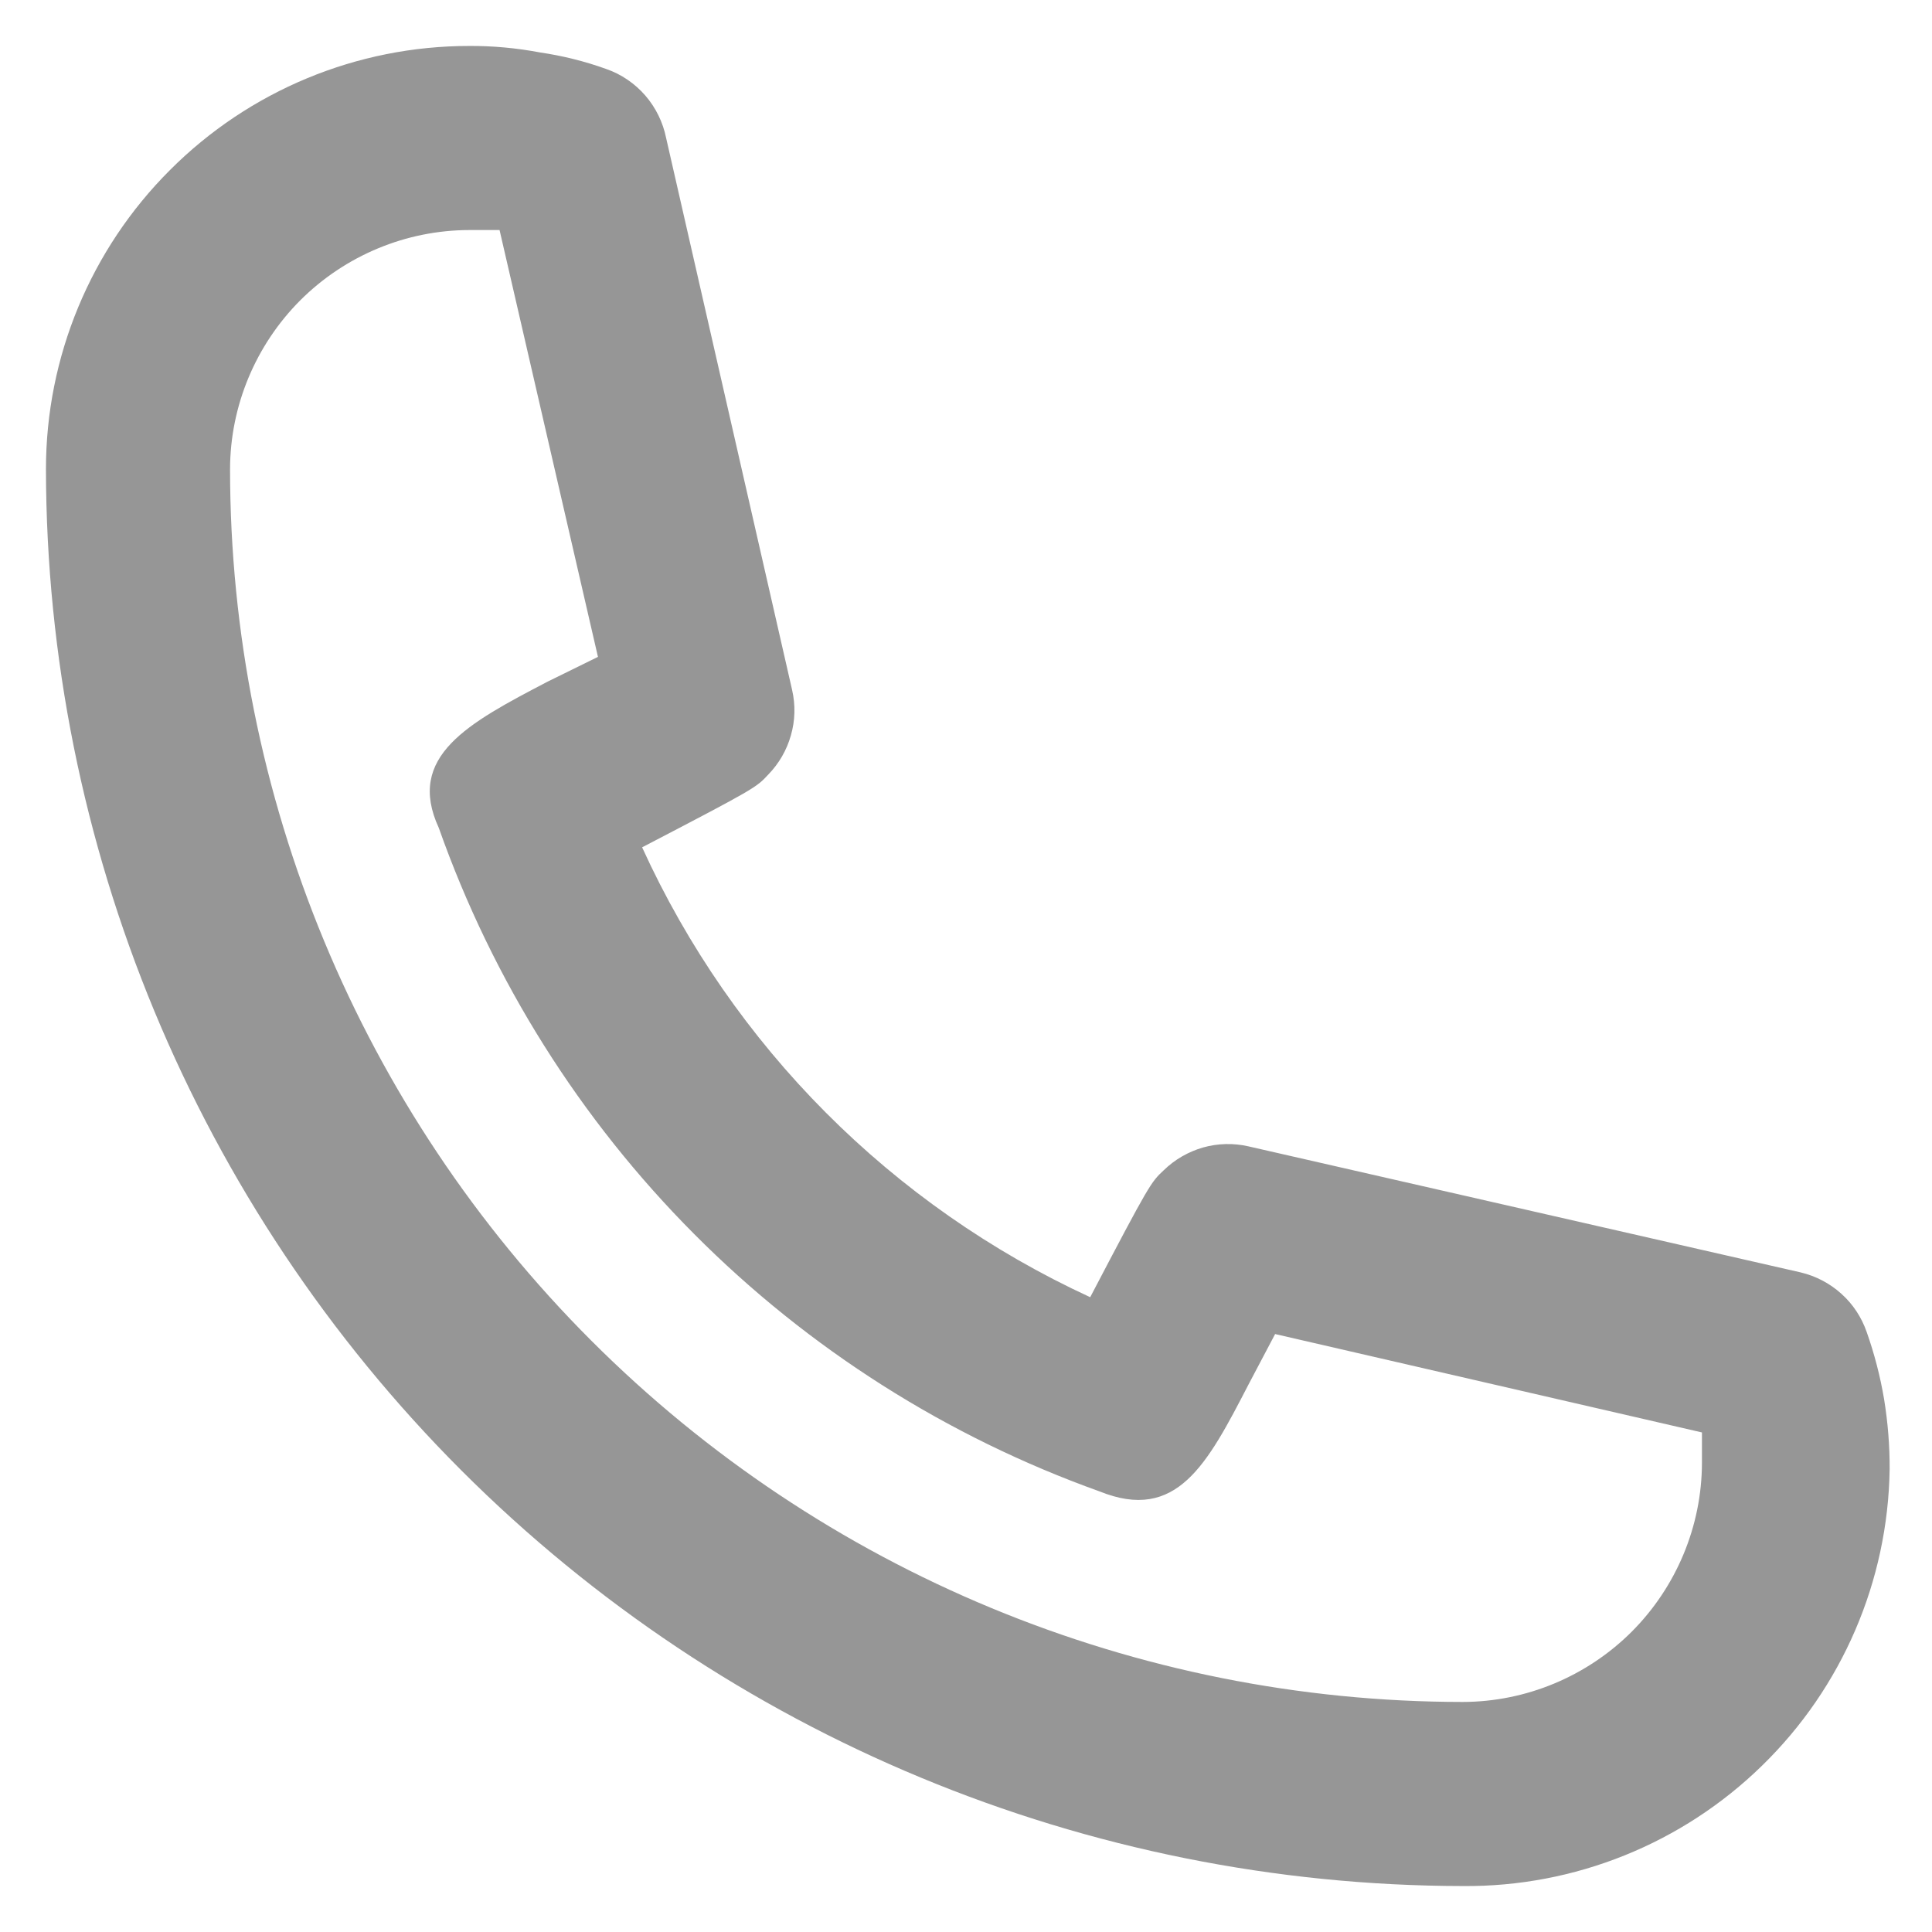
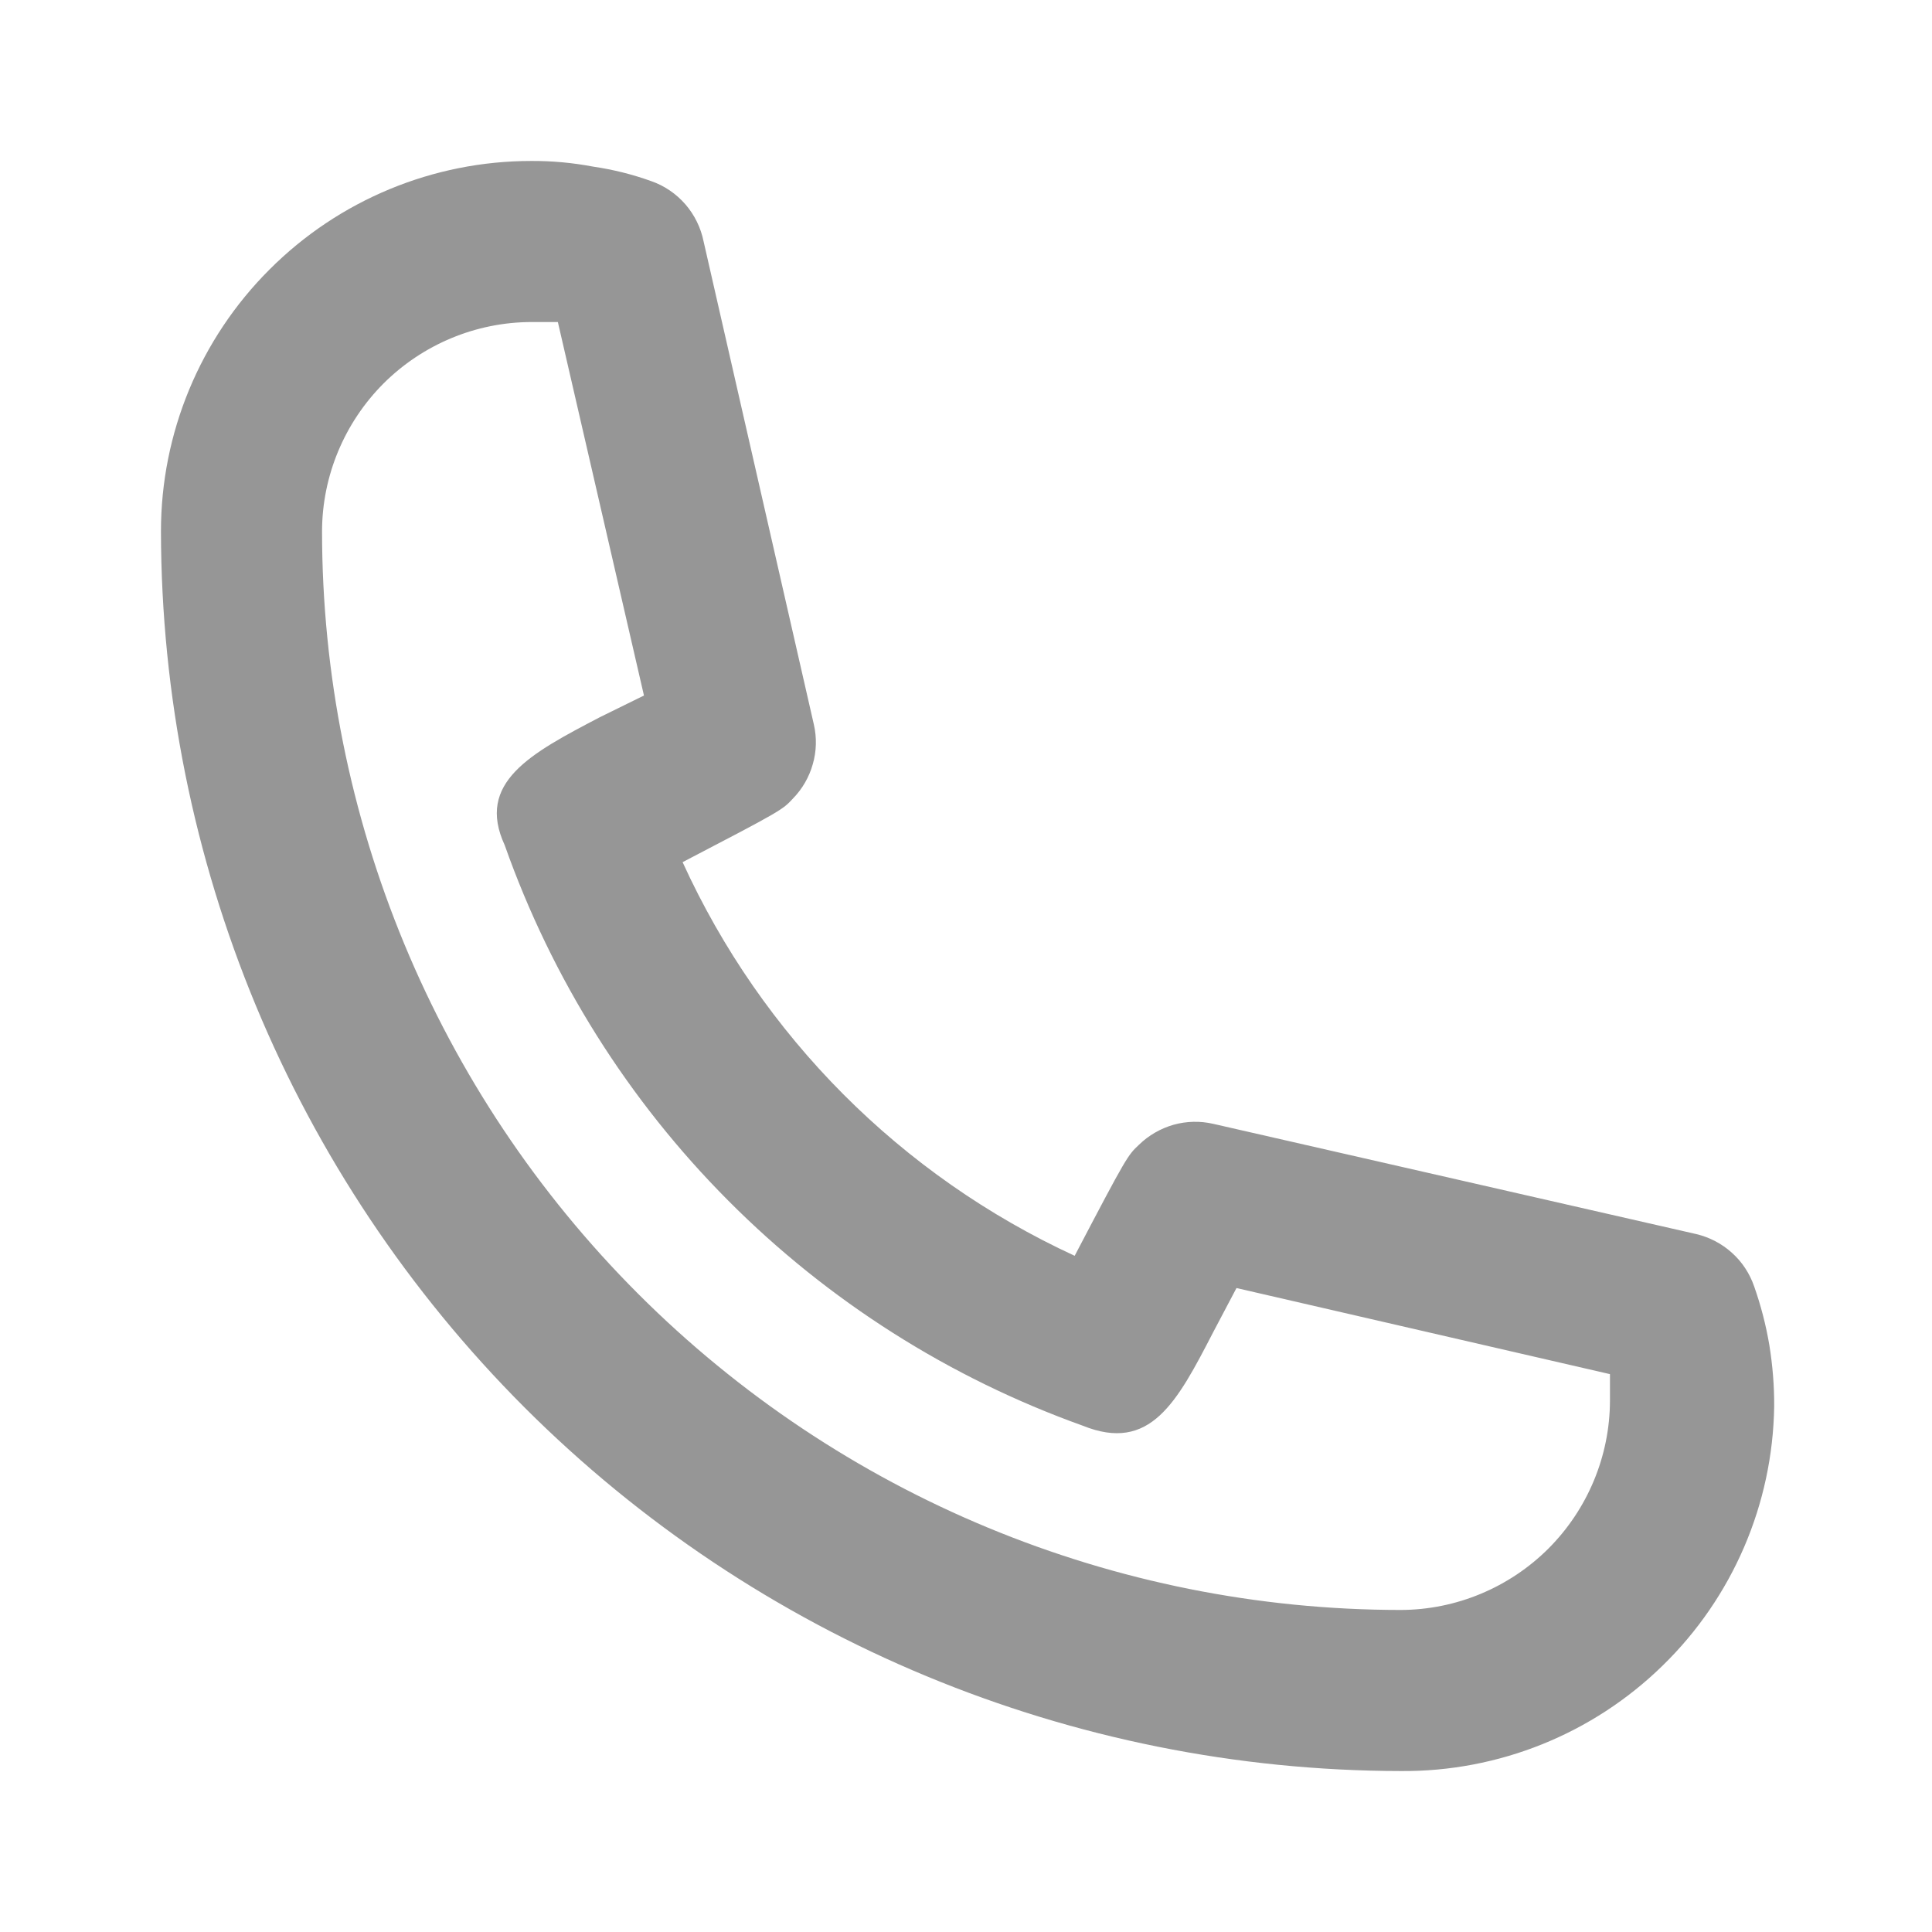
- <svg xmlns="http://www.w3.org/2000/svg" width="14" height="14" viewBox="0 0 14 14" fill="none">
-   <path d="M10.6 13.667C7.878 13.663 5.269 12.58 3.344 10.656C1.42 8.731 0.337 6.122 0.333 3.4C0.333 2.587 0.656 1.807 1.232 1.232C1.807 0.656 2.587 0.333 3.4 0.333C3.572 0.332 3.744 0.348 3.913 0.38C4.077 0.404 4.238 0.444 4.393 0.5C4.503 0.538 4.6 0.605 4.676 0.692C4.752 0.78 4.804 0.886 4.827 1L5.74 5C5.765 5.109 5.762 5.222 5.731 5.329C5.701 5.436 5.644 5.534 5.567 5.613C5.48 5.707 5.473 5.713 4.653 6.14C5.31 7.581 6.462 8.737 7.9 9.4C8.333 8.573 8.34 8.567 8.433 8.48C8.513 8.402 8.611 8.346 8.718 8.315C8.825 8.285 8.938 8.282 9.047 8.307L13.047 9.22C13.157 9.246 13.259 9.299 13.343 9.375C13.427 9.45 13.49 9.546 13.527 9.653C13.583 9.812 13.625 9.974 13.653 10.14C13.68 10.307 13.694 10.477 13.693 10.647C13.681 11.457 13.349 12.229 12.769 12.794C12.19 13.36 11.41 13.674 10.6 13.667ZM3.4 1.667C2.941 1.668 2.501 1.852 2.176 2.176C1.852 2.501 1.668 2.941 1.667 3.4C1.668 5.769 2.61 8.04 4.285 9.715C5.96 11.39 8.231 12.332 10.6 12.333C11.059 12.332 11.499 12.148 11.824 11.824C12.148 11.499 12.332 11.059 12.333 10.6V10.38L9.24 9.667L9.047 10.033C8.747 10.613 8.527 11.033 7.967 10.807C6.862 10.411 5.859 9.775 5.031 8.943C4.203 8.112 3.571 7.106 3.18 6C2.94 5.48 3.393 5.24 3.967 4.94L4.333 4.76L3.62 1.667H3.4Z" fill="#969696" />
+ <svg xmlns="http://www.w3.org/2000/svg" width="16" height="16" viewBox="0 0 16 16" fill="none">
+   <path d="M11.6 14.667C8.878 14.663 6.269 13.58 4.344 11.656C2.42 9.731 1.337 7.122 1.333 4.4C1.333 3.587 1.656 2.807 2.232 2.232C2.807 1.656 3.587 1.333 4.4 1.333C4.572 1.332 4.744 1.348 4.913 1.38C5.077 1.404 5.238 1.444 5.393 1.5C5.503 1.538 5.6 1.605 5.676 1.692C5.752 1.78 5.804 1.886 5.827 2L6.74 6C6.765 6.109 6.762 6.222 6.731 6.329C6.701 6.436 6.644 6.534 6.567 6.613C6.48 6.707 6.473 6.713 5.653 7.14C6.31 8.581 7.462 9.737 8.9 10.4C9.333 9.573 9.34 9.567 9.433 9.48C9.513 9.402 9.611 9.346 9.718 9.315C9.825 9.285 9.938 9.282 10.047 9.307L14.047 10.22C14.157 10.246 14.259 10.299 14.343 10.375C14.427 10.45 14.49 10.546 14.527 10.653C14.583 10.812 14.625 10.974 14.653 11.14C14.68 11.307 14.694 11.477 14.693 11.647C14.681 12.457 14.349 13.229 13.769 13.794C13.19 14.36 12.41 14.674 11.6 14.667ZM4.4 2.667C3.941 2.668 3.501 2.852 3.176 3.176C2.852 3.501 2.668 3.941 2.667 4.4C2.668 6.769 3.61 9.04 5.285 10.715C6.96 12.39 9.231 13.332 11.6 13.333C12.059 13.332 12.499 13.148 12.824 12.824C13.148 12.499 13.332 12.059 13.333 11.6V11.38L10.24 10.667L10.047 11.033C9.747 11.613 9.527 12.033 8.967 11.807C7.862 11.411 6.859 10.775 6.031 9.943C5.203 9.112 4.571 8.106 4.18 7C3.94 6.48 4.393 6.24 4.967 5.94L5.333 5.76L4.62 2.667H4.4Z" fill="#969696" />
</svg>
